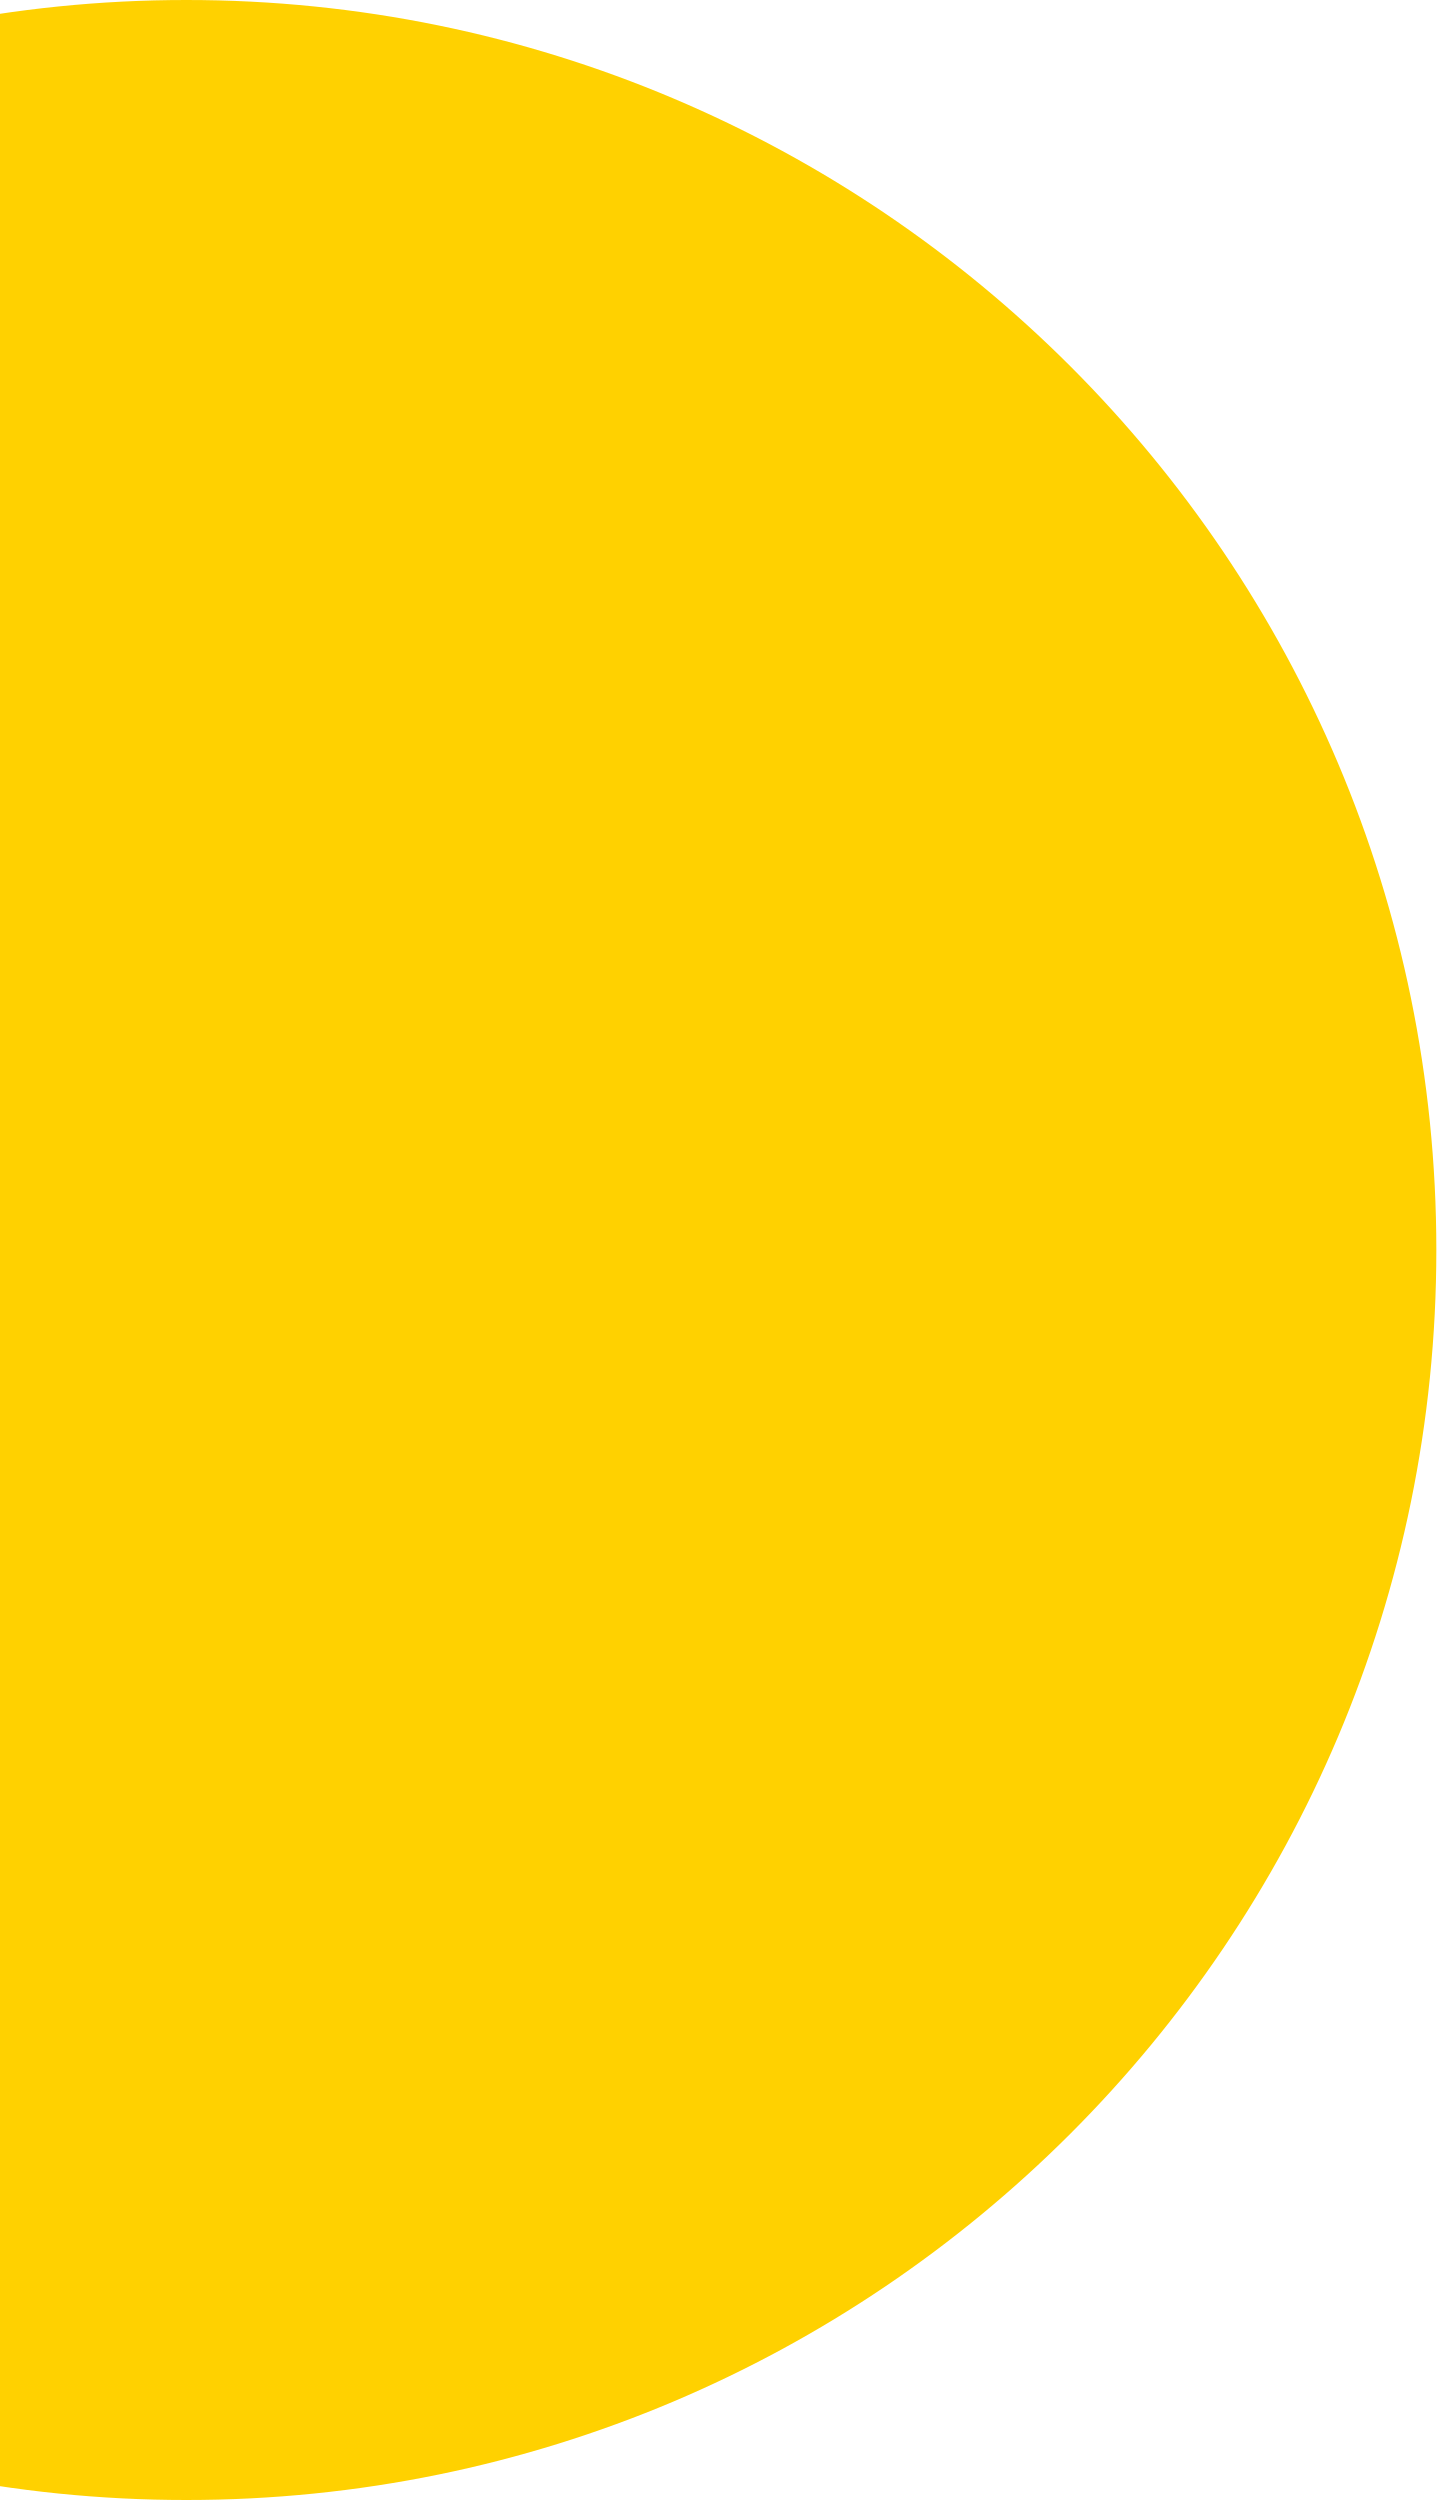
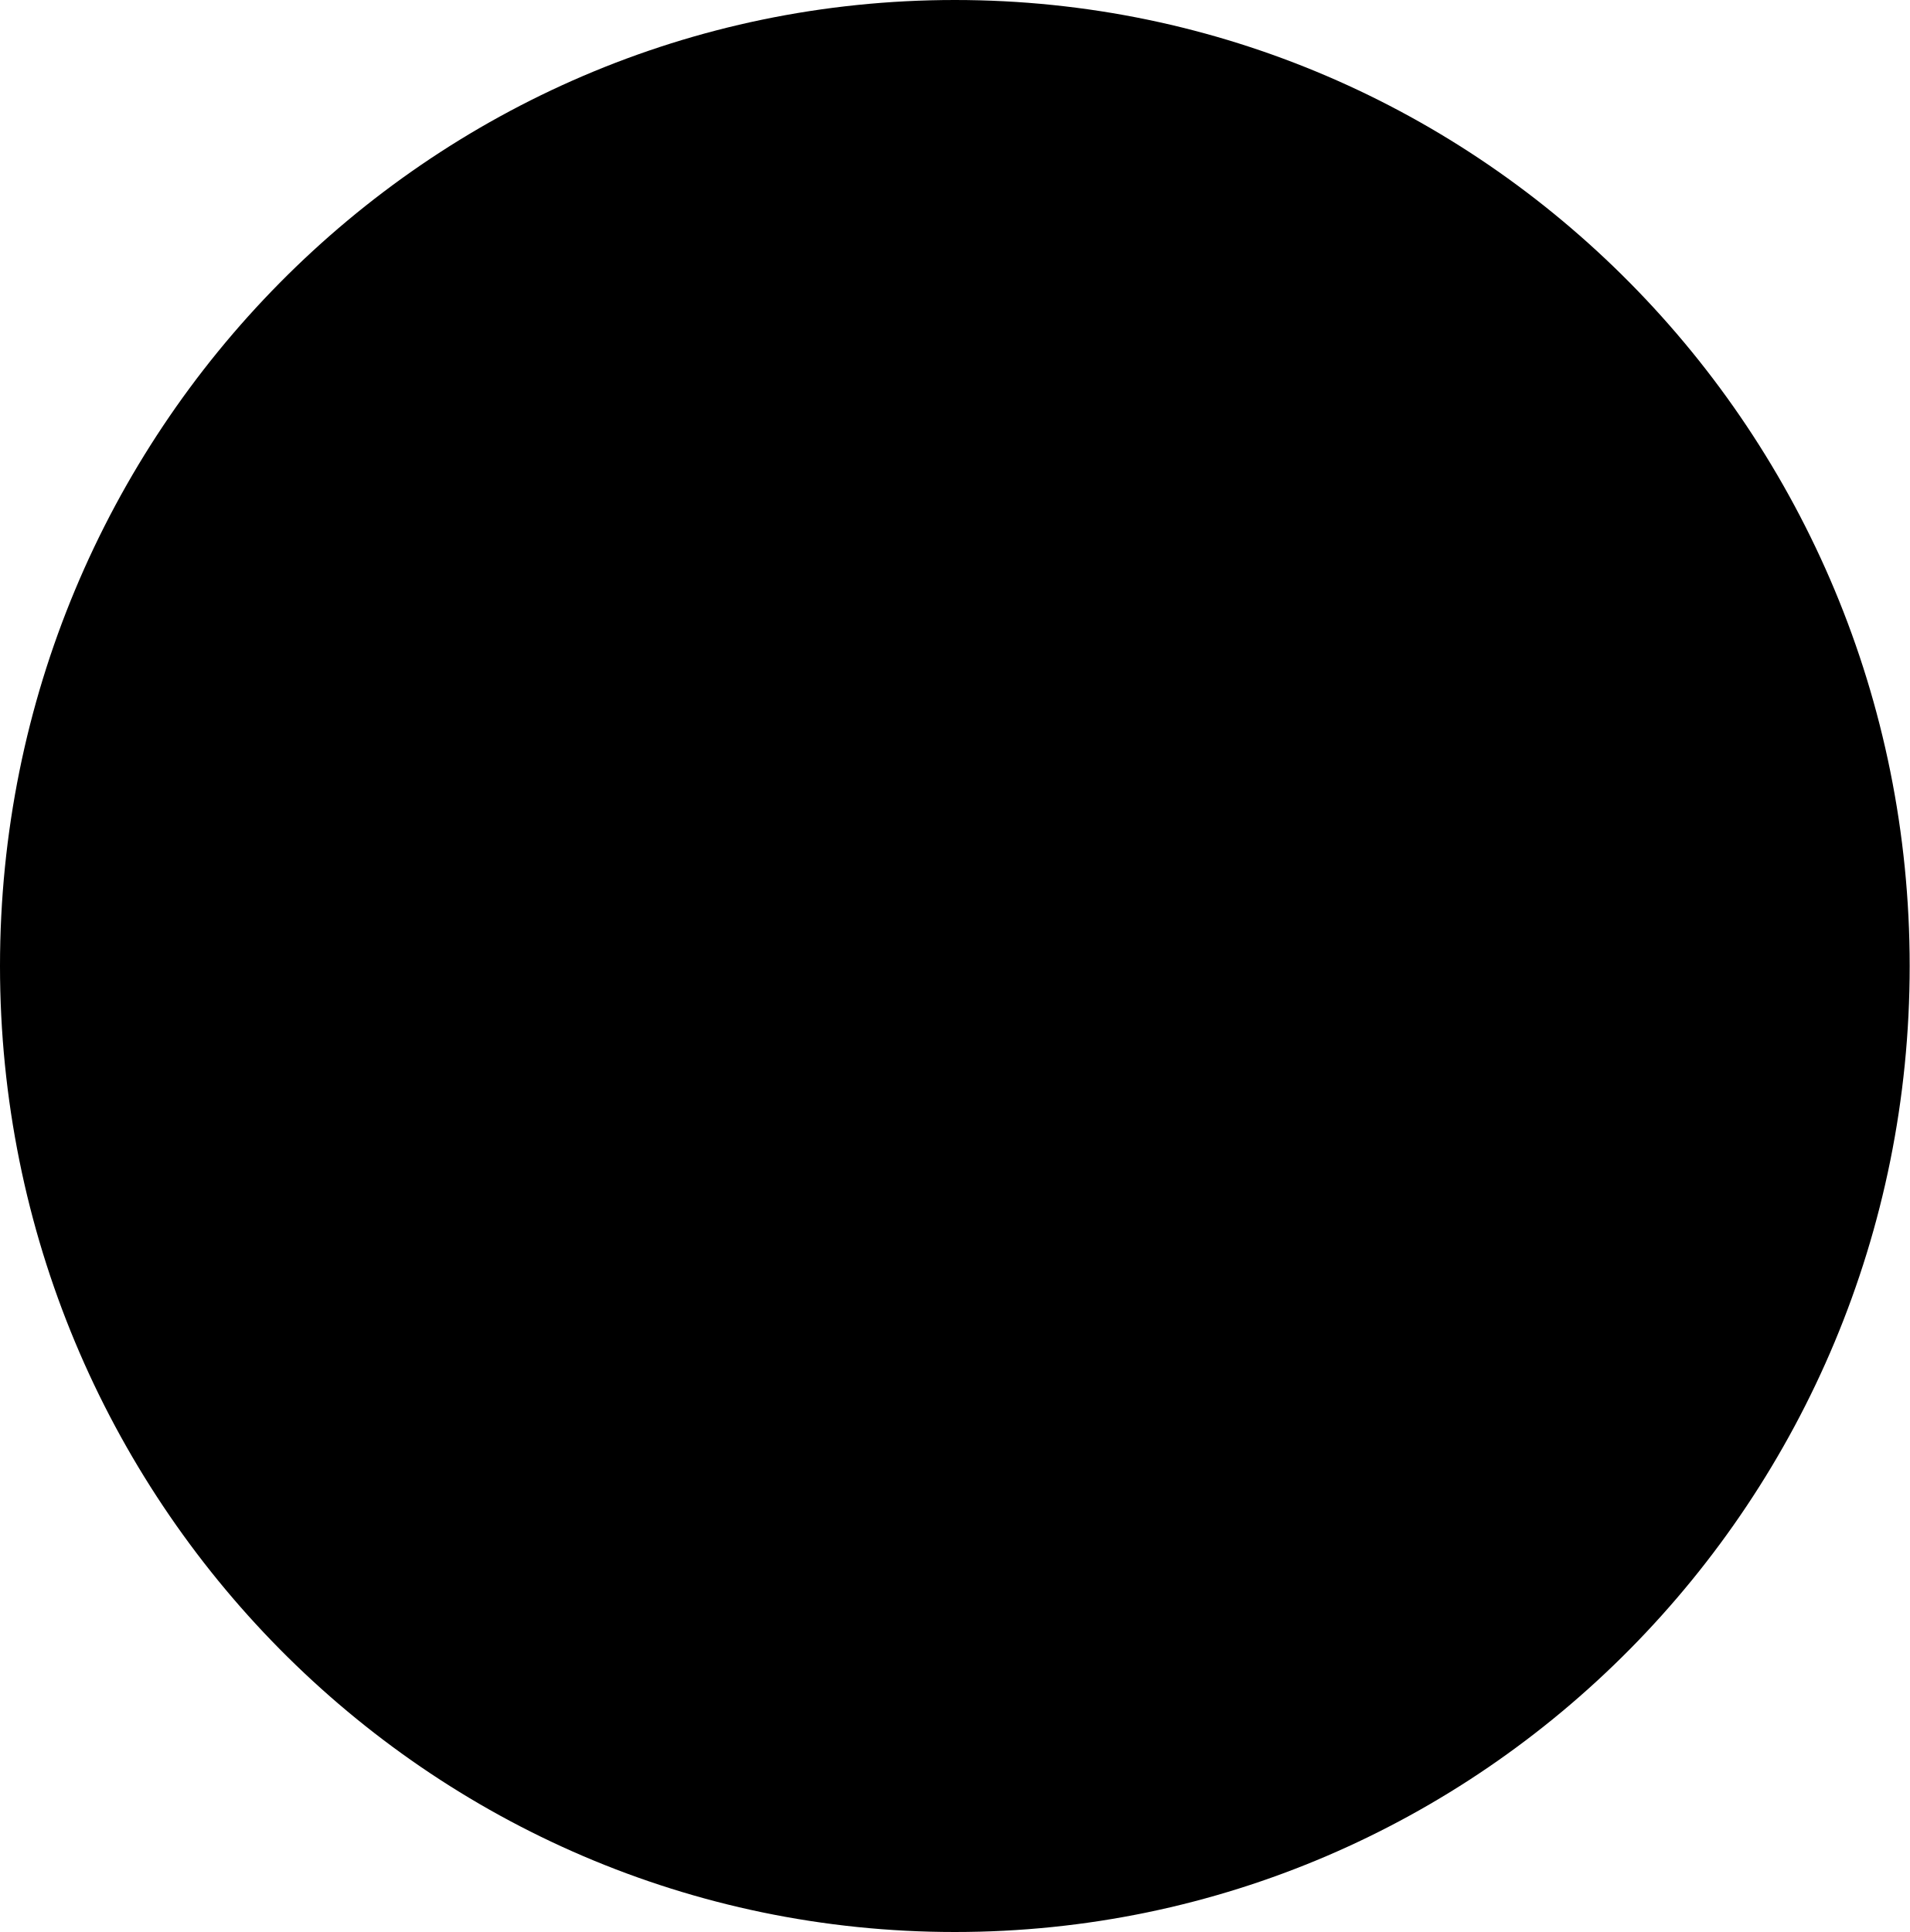
- <svg xmlns="http://www.w3.org/2000/svg" width="185px" height="322px" viewBox="0 0 185 322" version="1.1">
+ <svg xmlns="http://www.w3.org/2000/svg" width="252px" height="255px" viewBox="0 0 252 255" version="1.1">
  <g id="templates" stroke="none" stroke-width="1" fill="none" fill-rule="evenodd">
-     <g id="homepage" transform="translate(0, -822)" fill="#FFD100">
-       <g id="manifesto" transform="translate(-137, 822)">
-         <circle id="Oval" cx="161" cy="161" r="161" />
-       </g>
-     </g>
+     <ellipse id="Oval" fill="#000000" cx="126" cy="127.5" rx="126" ry="127.5" />
  </g>
</svg>
